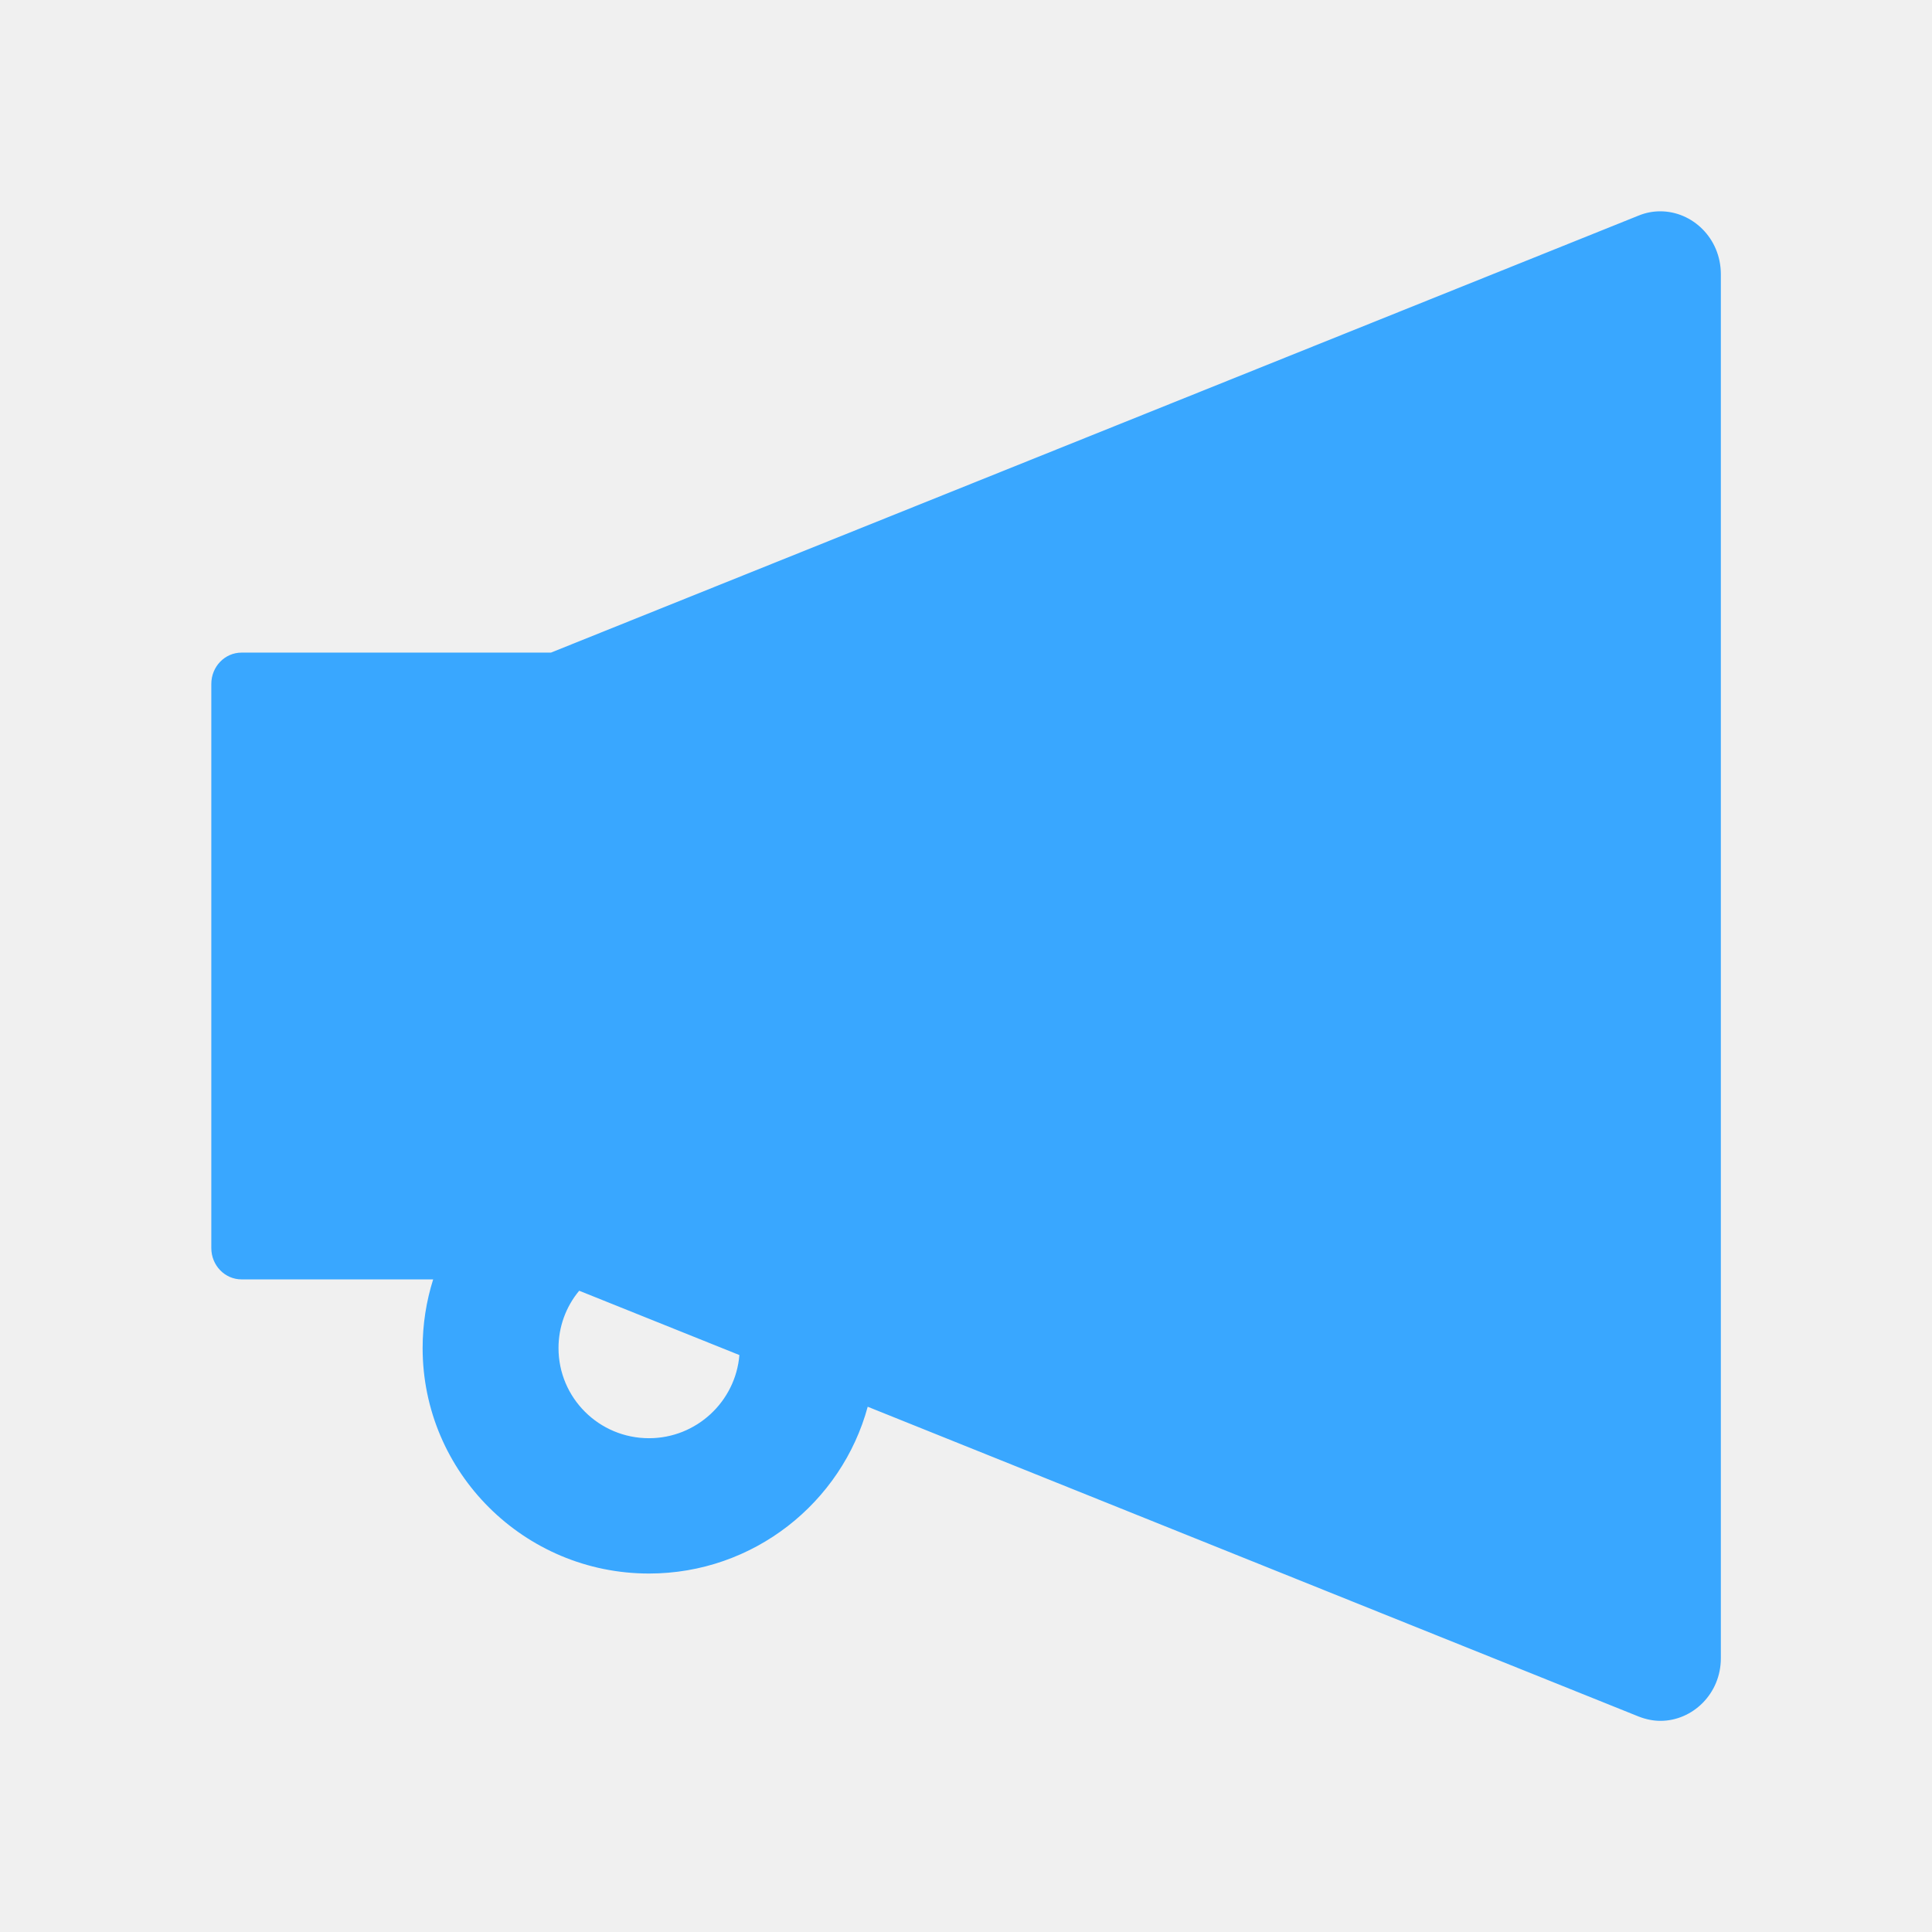
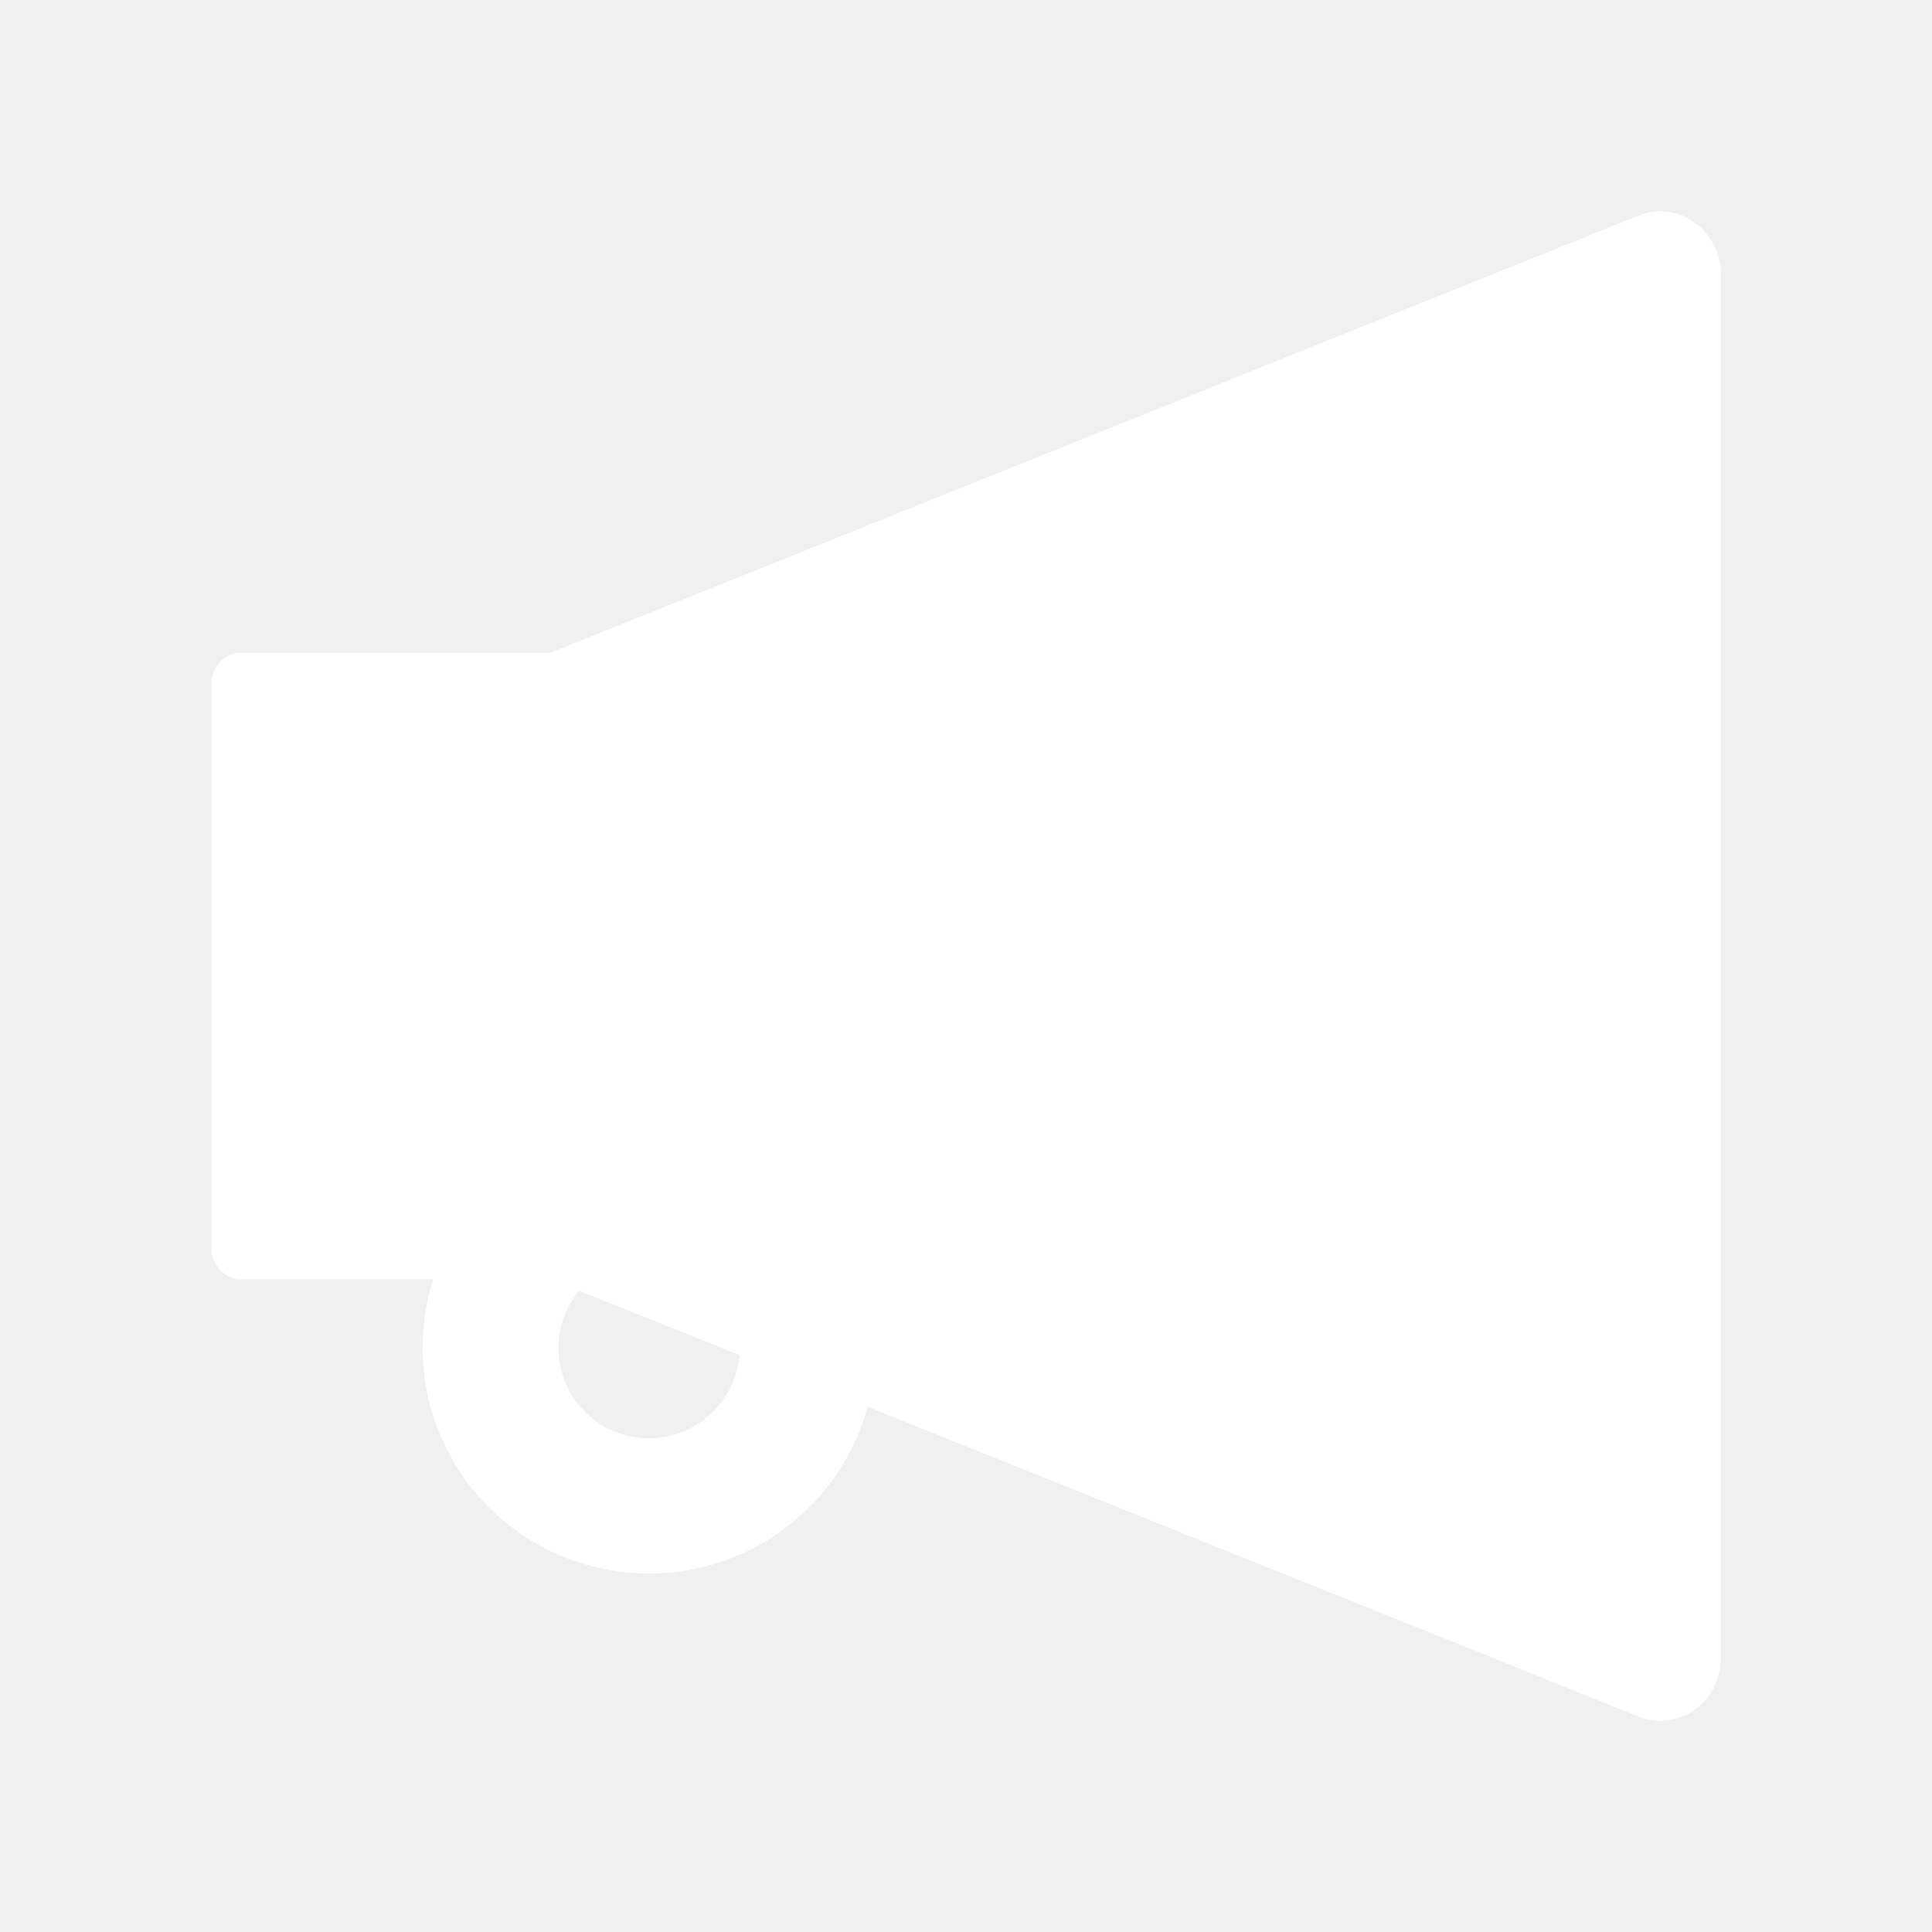
<svg xmlns="http://www.w3.org/2000/svg" width="24" height="24" viewBox="0 0 24 24" fill="none">
-   <path d="M20.625 2.625C20.536 2.625 20.445 2.641 20.353 2.679L6.844 8.107H3C2.794 8.107 2.625 8.28 2.625 8.496V15.504C2.625 15.72 2.794 15.893 3 15.893H5.381C5.295 16.165 5.25 16.453 5.25 16.746C5.25 18.291 6.511 19.547 8.062 19.547C9.361 19.547 10.456 18.666 10.779 17.475L20.355 21.323C20.447 21.359 20.538 21.377 20.627 21.377C21.023 21.377 21.377 21.044 21.377 20.599V3.403C21.375 2.958 21.023 2.625 20.625 2.625ZM8.062 17.866C7.441 17.866 6.938 17.365 6.938 16.746C6.938 16.484 7.029 16.233 7.195 16.034L9.185 16.833C9.138 17.409 8.653 17.866 8.062 17.866Z" fill="#39A7FF" />
+   <path d="M20.625 2.625C20.536 2.625 20.445 2.641 20.353 2.679L6.844 8.107H3C2.794 8.107 2.625 8.28 2.625 8.496V15.504C2.625 15.72 2.794 15.893 3 15.893H5.381C5.295 16.165 5.25 16.453 5.25 16.746C5.25 18.291 6.511 19.547 8.062 19.547C9.361 19.547 10.456 18.666 10.779 17.475L20.355 21.323C20.447 21.359 20.538 21.377 20.627 21.377C21.023 21.377 21.377 21.044 21.377 20.599V3.403C21.375 2.958 21.023 2.625 20.625 2.625ZM8.062 17.866C7.441 17.866 6.938 17.365 6.938 16.746C6.938 16.484 7.029 16.233 7.195 16.034L9.185 16.833C9.138 17.409 8.653 17.866 8.062 17.866Z" fill="#FFFFFF" />
</svg>
